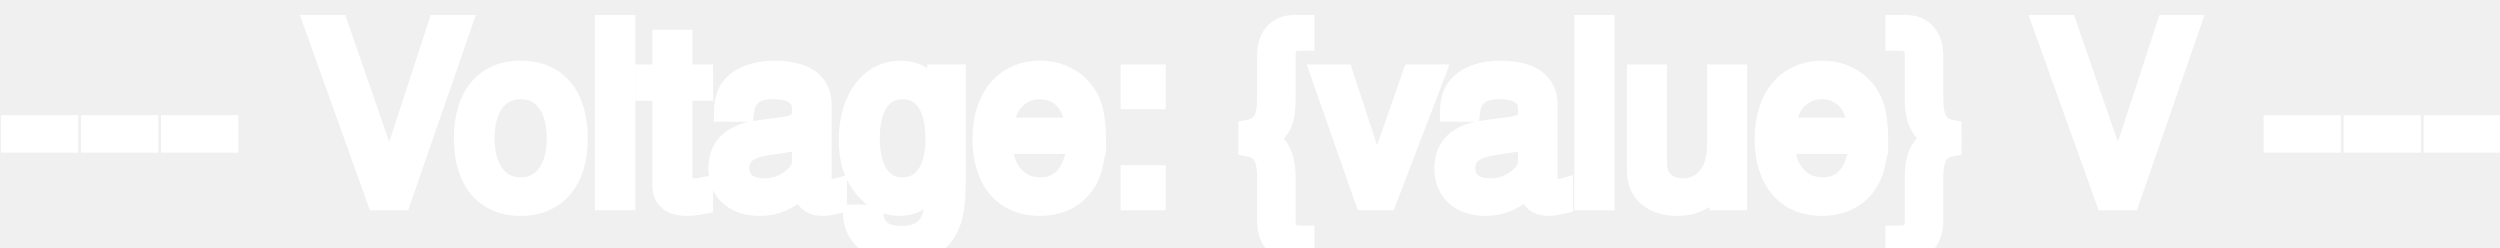
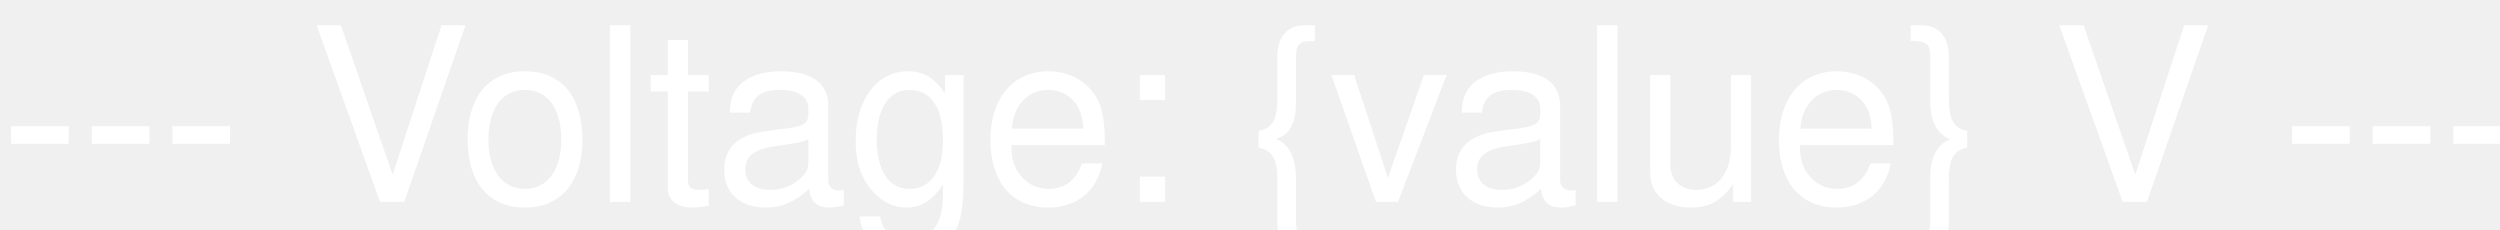
<svg xmlns="http://www.w3.org/2000/svg" style="vector-effect: non-scaling-stroke;">
-   <g id="vt" fill="white" stroke="white">
+   <g id="vt" fill="white" stroke="none">
    <text id="voltage_value" class="MEAS" data-text="Voltage: {value} V" fill="inherit" stroke="inherit" x="0" y="10" font-size="12" font-family="Helvetica, Arial, sans-serif" text-anchor="start" xml:space="preserve" font-weight="normal" font-style="normal">--- Voltage: {value} V ---</text>
  </g>
</svg>
